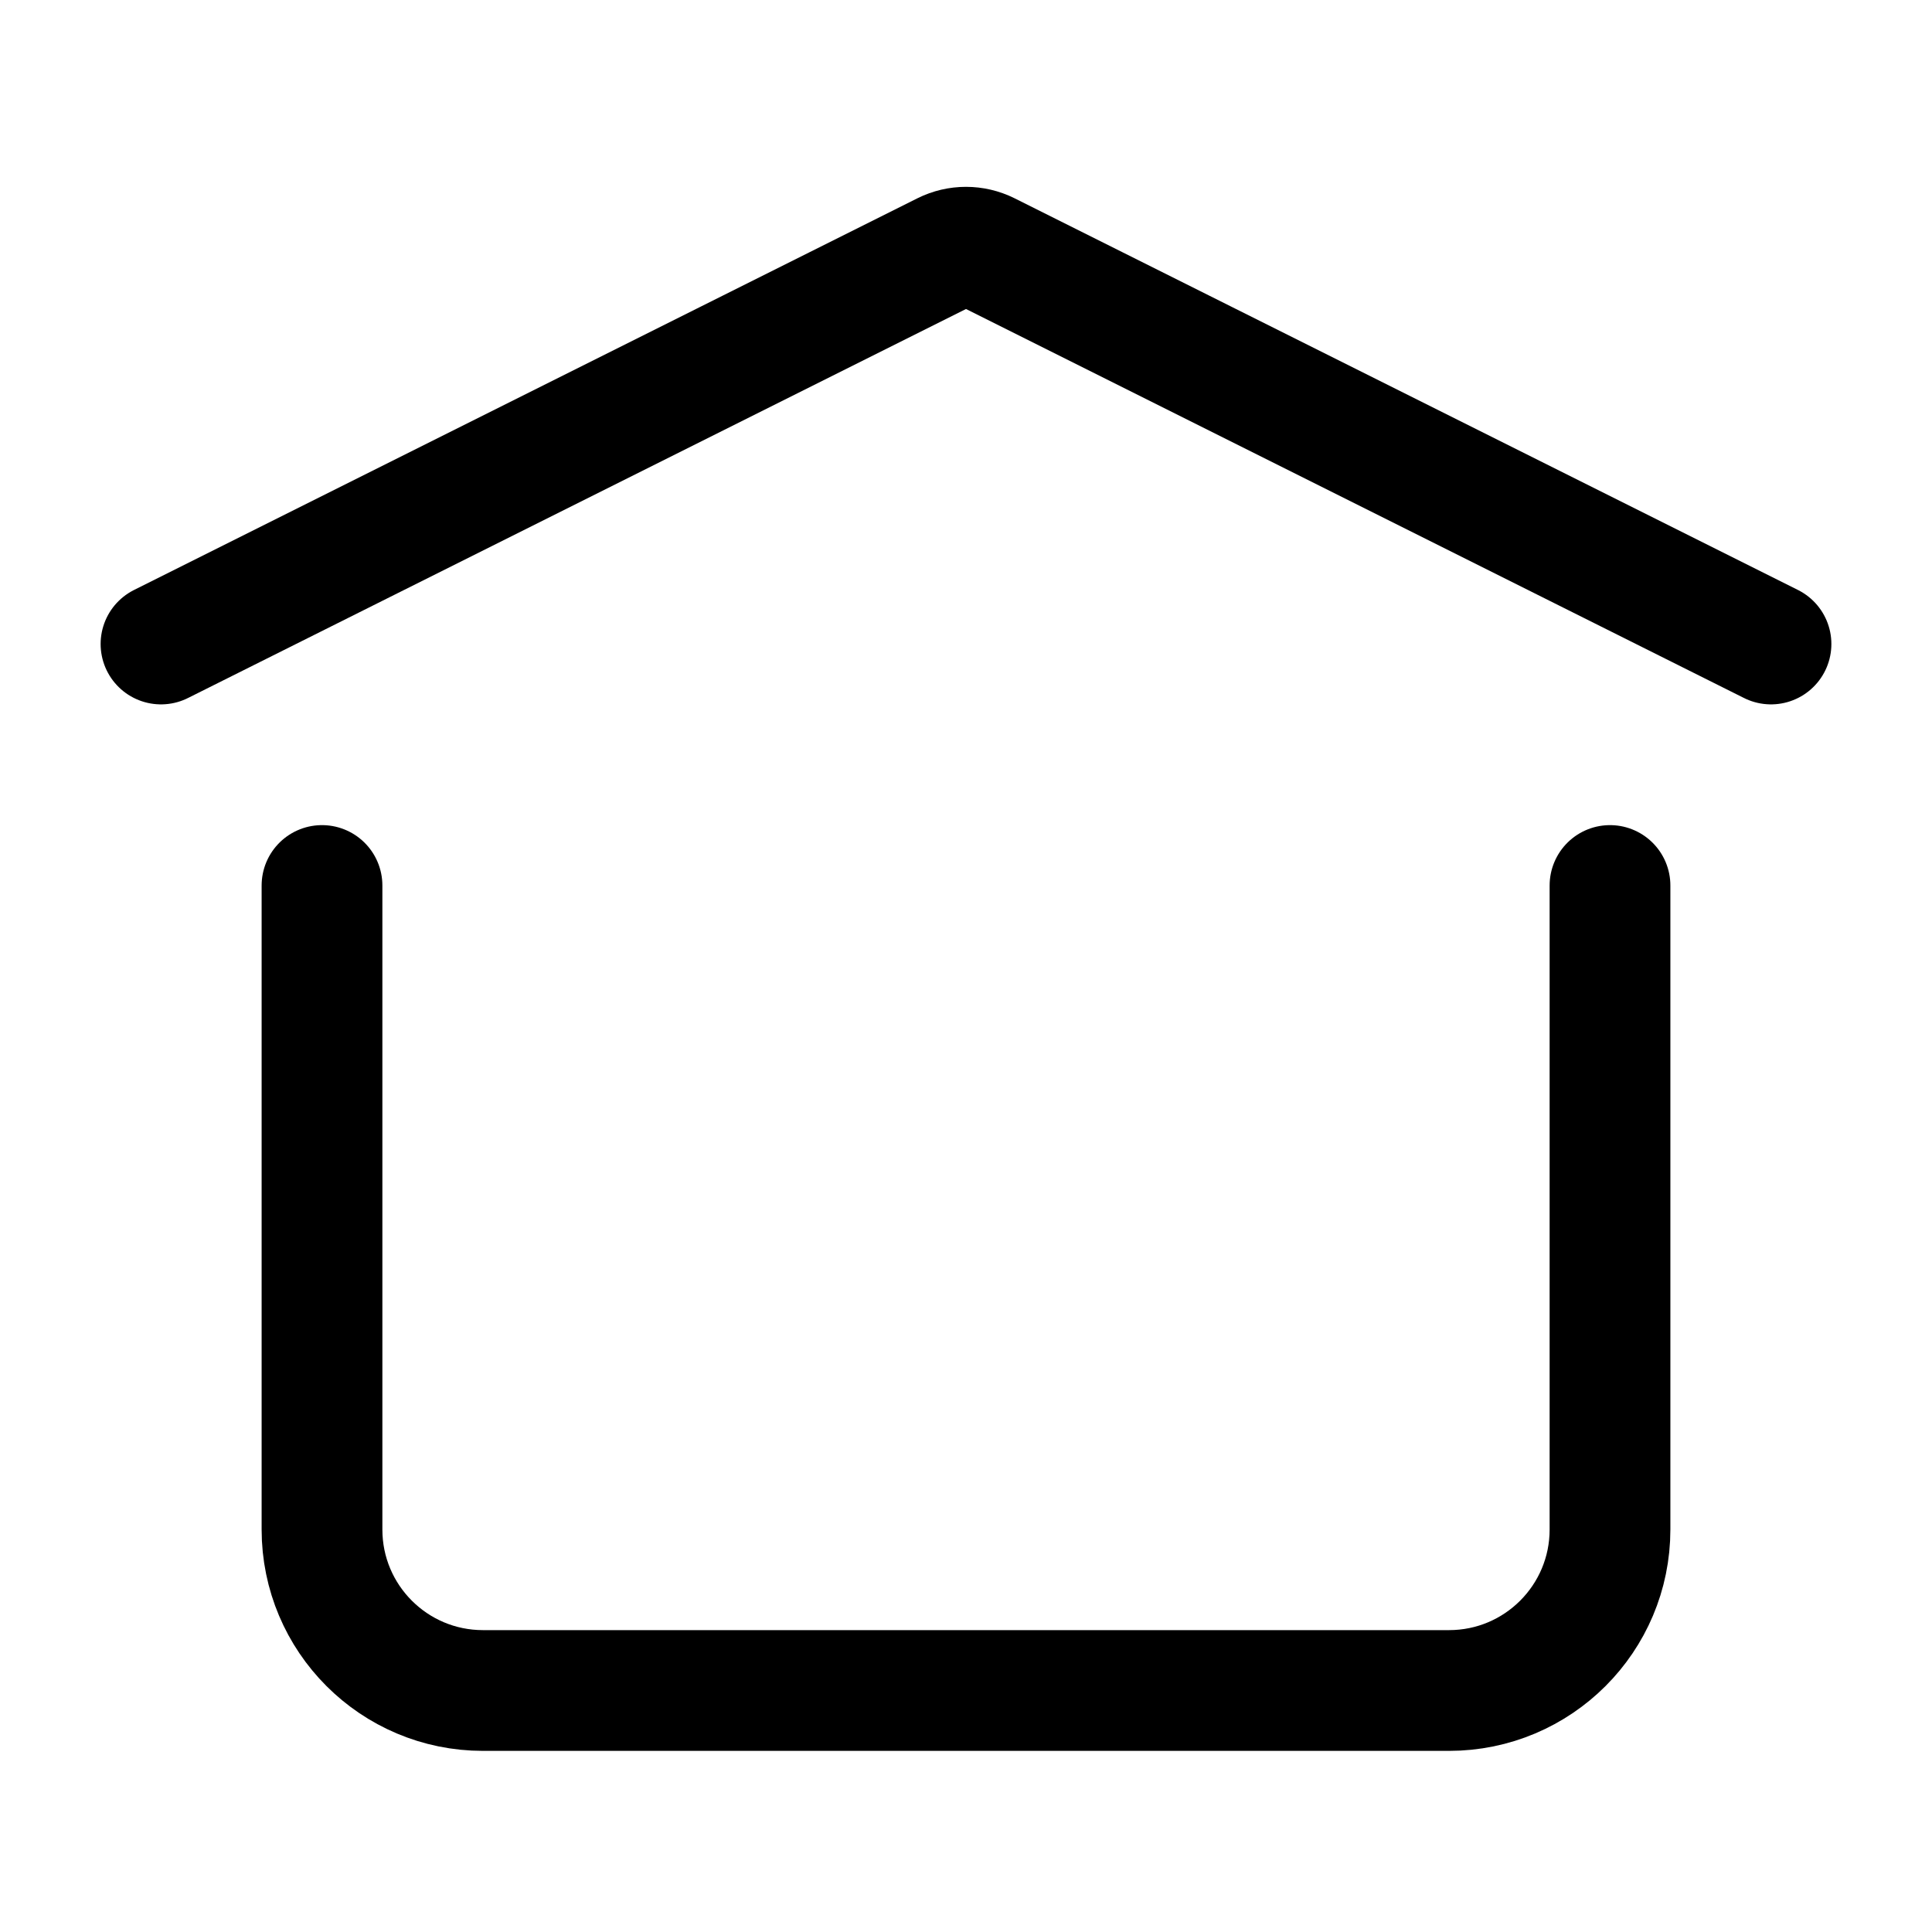
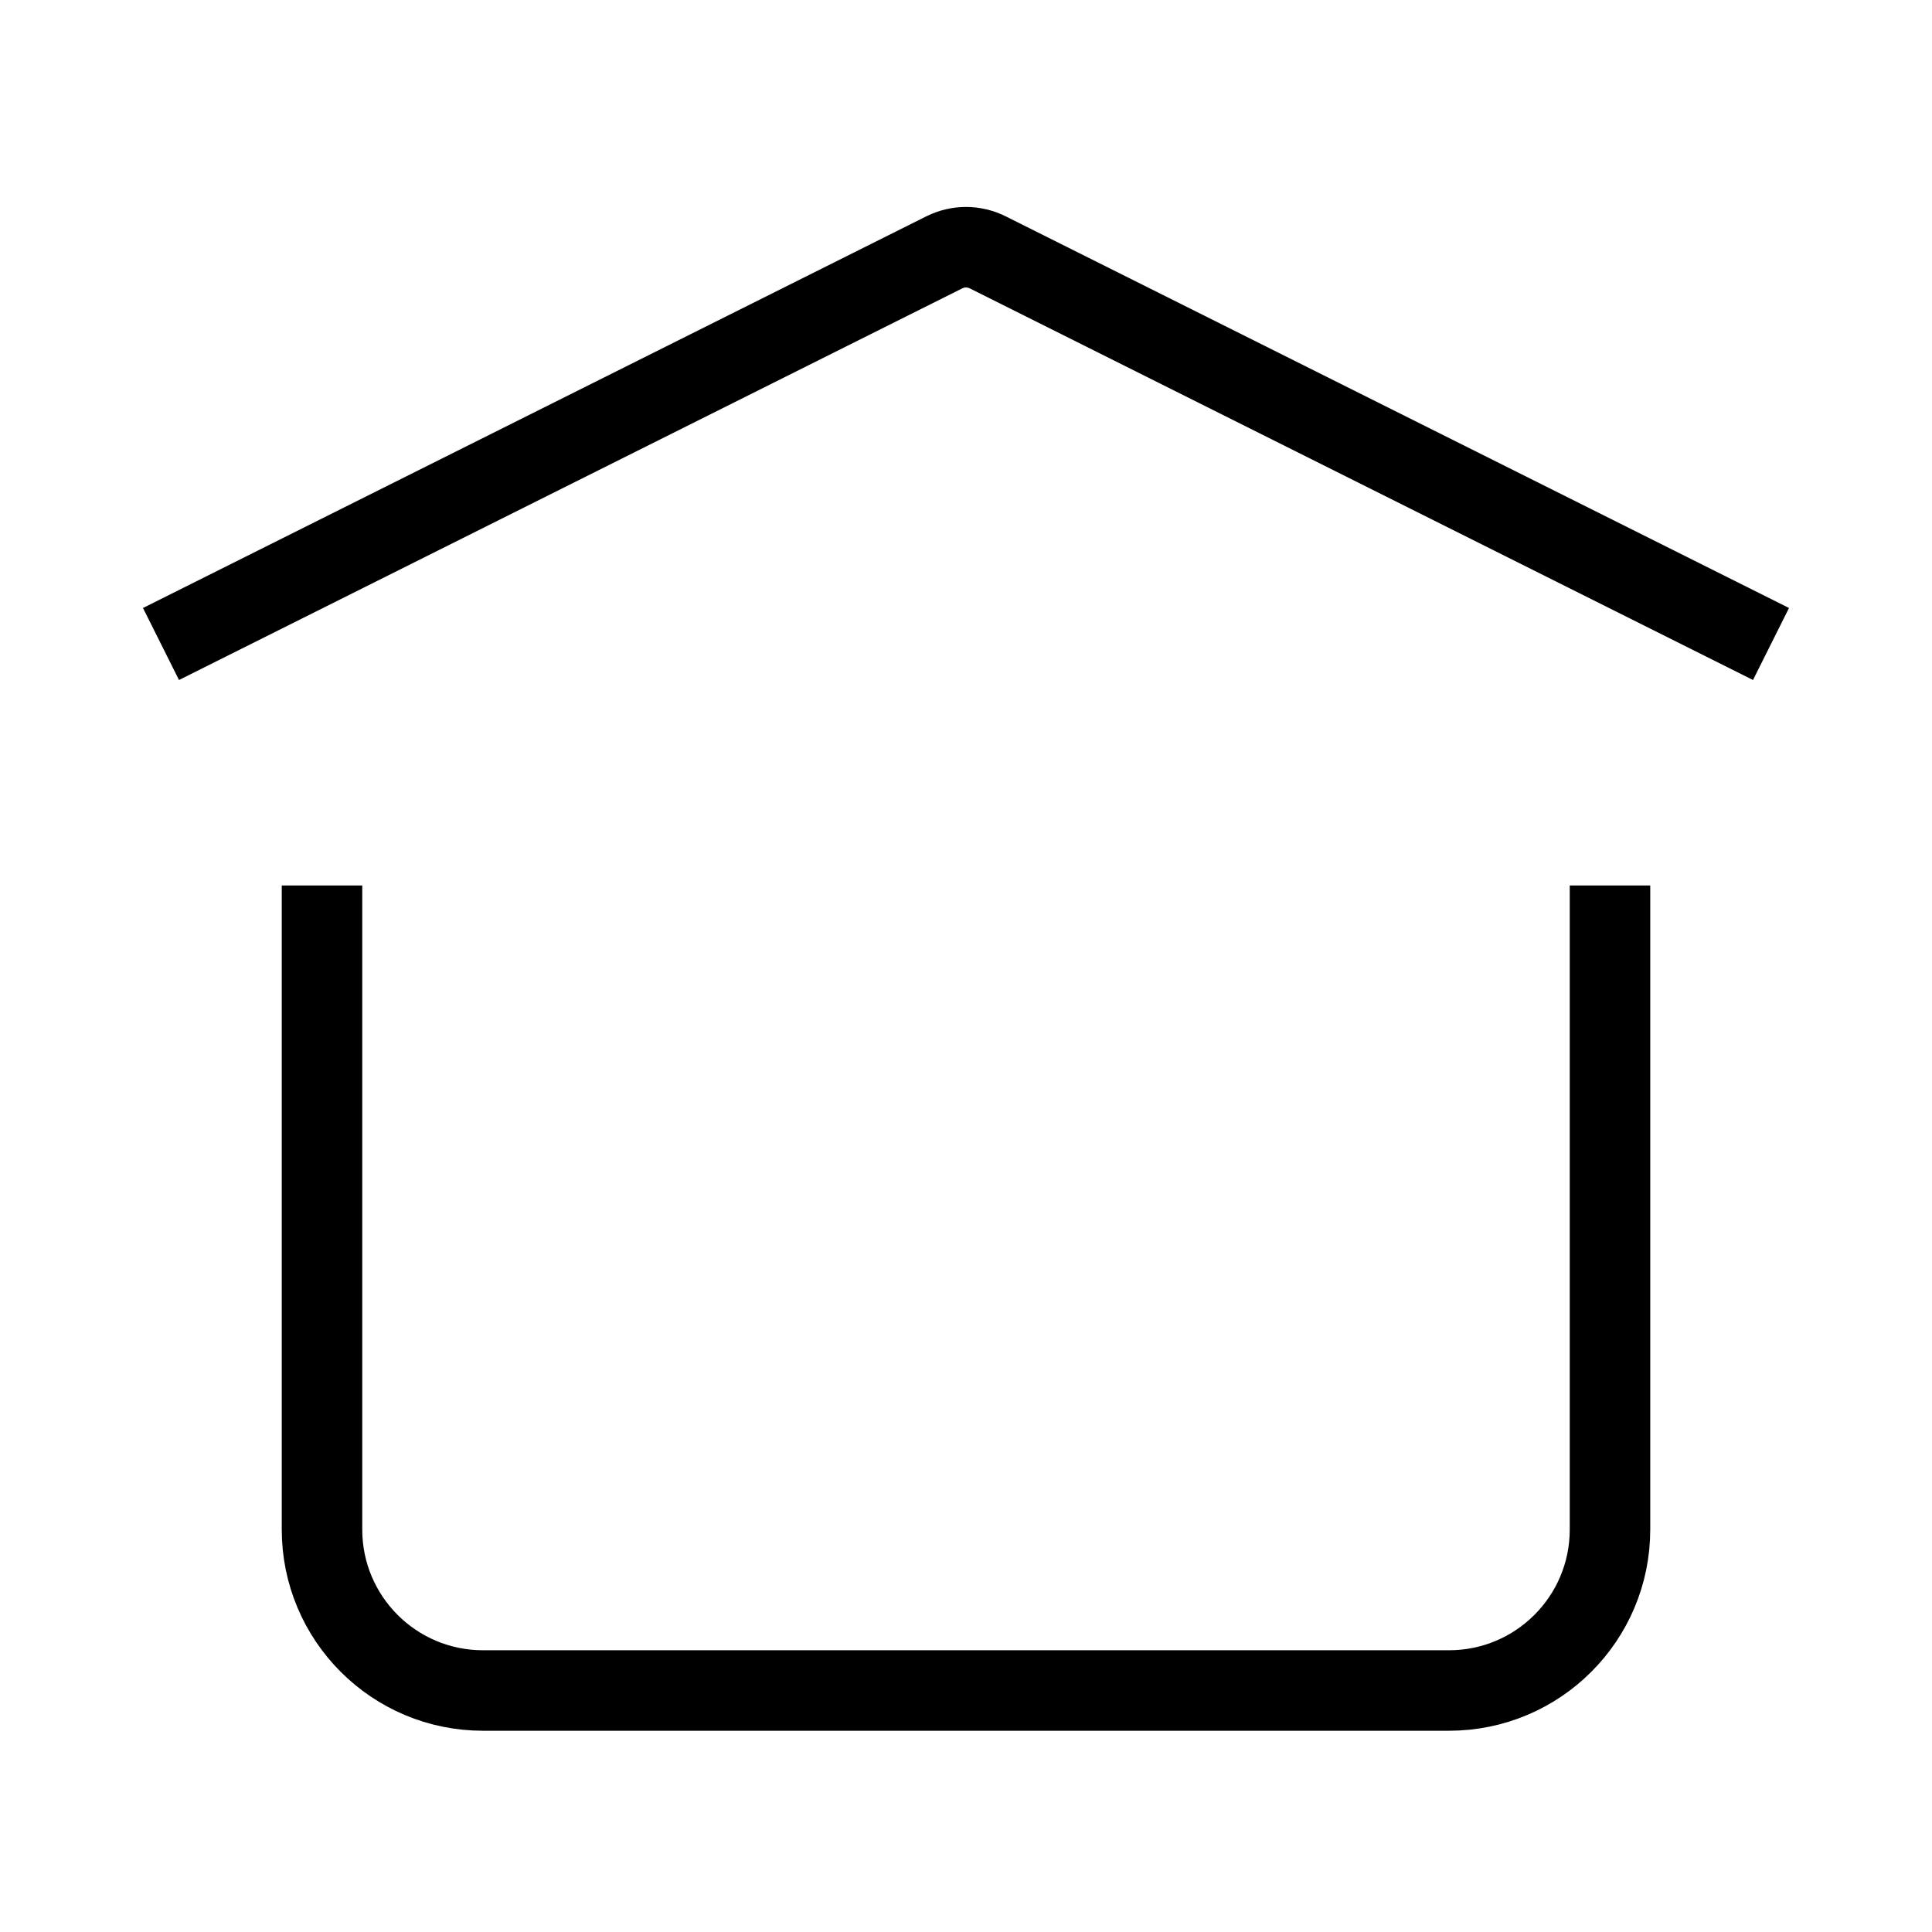
- <svg xmlns="http://www.w3.org/2000/svg" width="24px" height="24px" viewBox="0 0 24 24" stroke-width="1.5" fill="none" color="#000000">
-   <path d="M2 8L11.732 3.134C11.901 3.05 12.099 3.05 12.268 3.134L22 8" stroke="#000000" stroke-width="1.5" stroke-linecap="round" stroke-linejoin="round" />
-   <path d="M20 11V19C20 20.105 19.105 21 18 21H6C4.895 21 4 20.105 4 19V11" stroke="#000000" stroke-width="1.5" stroke-linecap="round" stroke-linejoin="round" />
+ <svg xmlns="http://www.w3.org/2000/svg" width="24px" height="24px" viewBox="0 0 24 24" strokeWidth="1.5" fill="none" color="#000000">
+   <path d="M2 8L11.732 3.134C11.901 3.05 12.099 3.05 12.268 3.134L22 8" stroke="#000000" strokeWidth="1.5" strokeLinecap="round" stroke-Linejoin="round" />
+   <path d="M20 11V19C20 20.105 19.105 21 18 21H6C4.895 21 4 20.105 4 19V11" stroke="#000000" strokeWidth="1.5" strokeLinecap="round" stroke-Linejoin="round" />
</svg>
